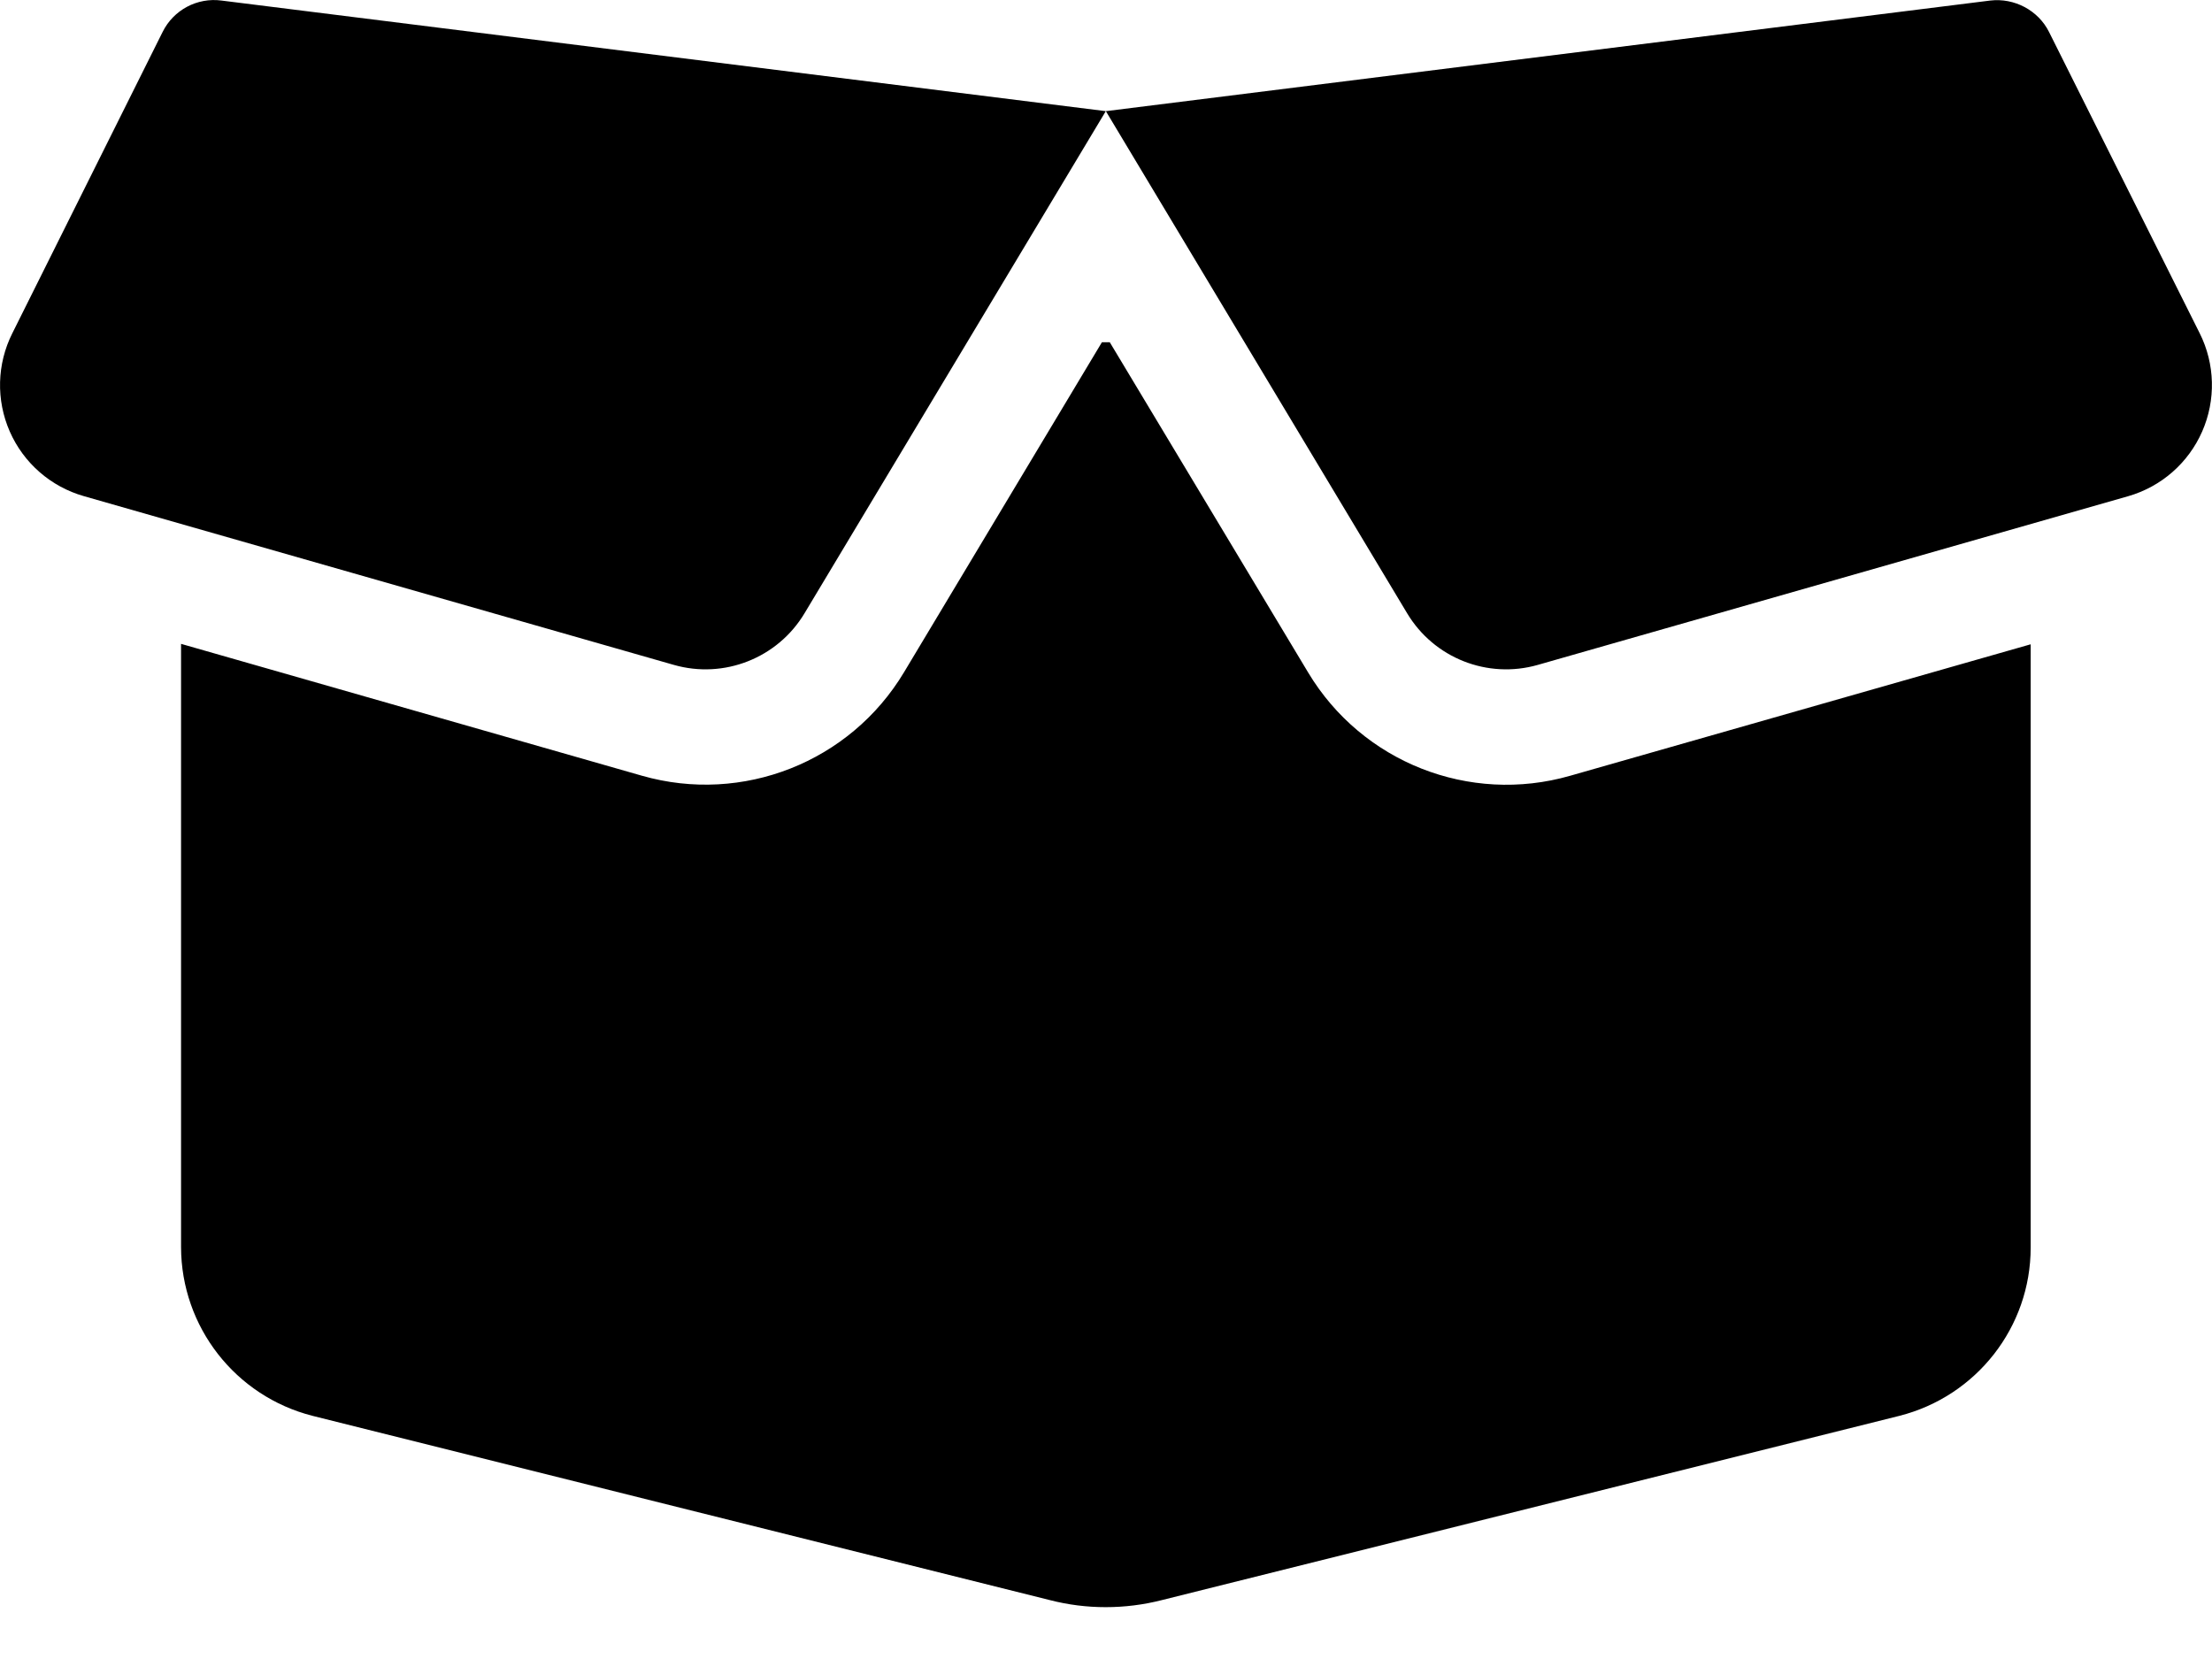
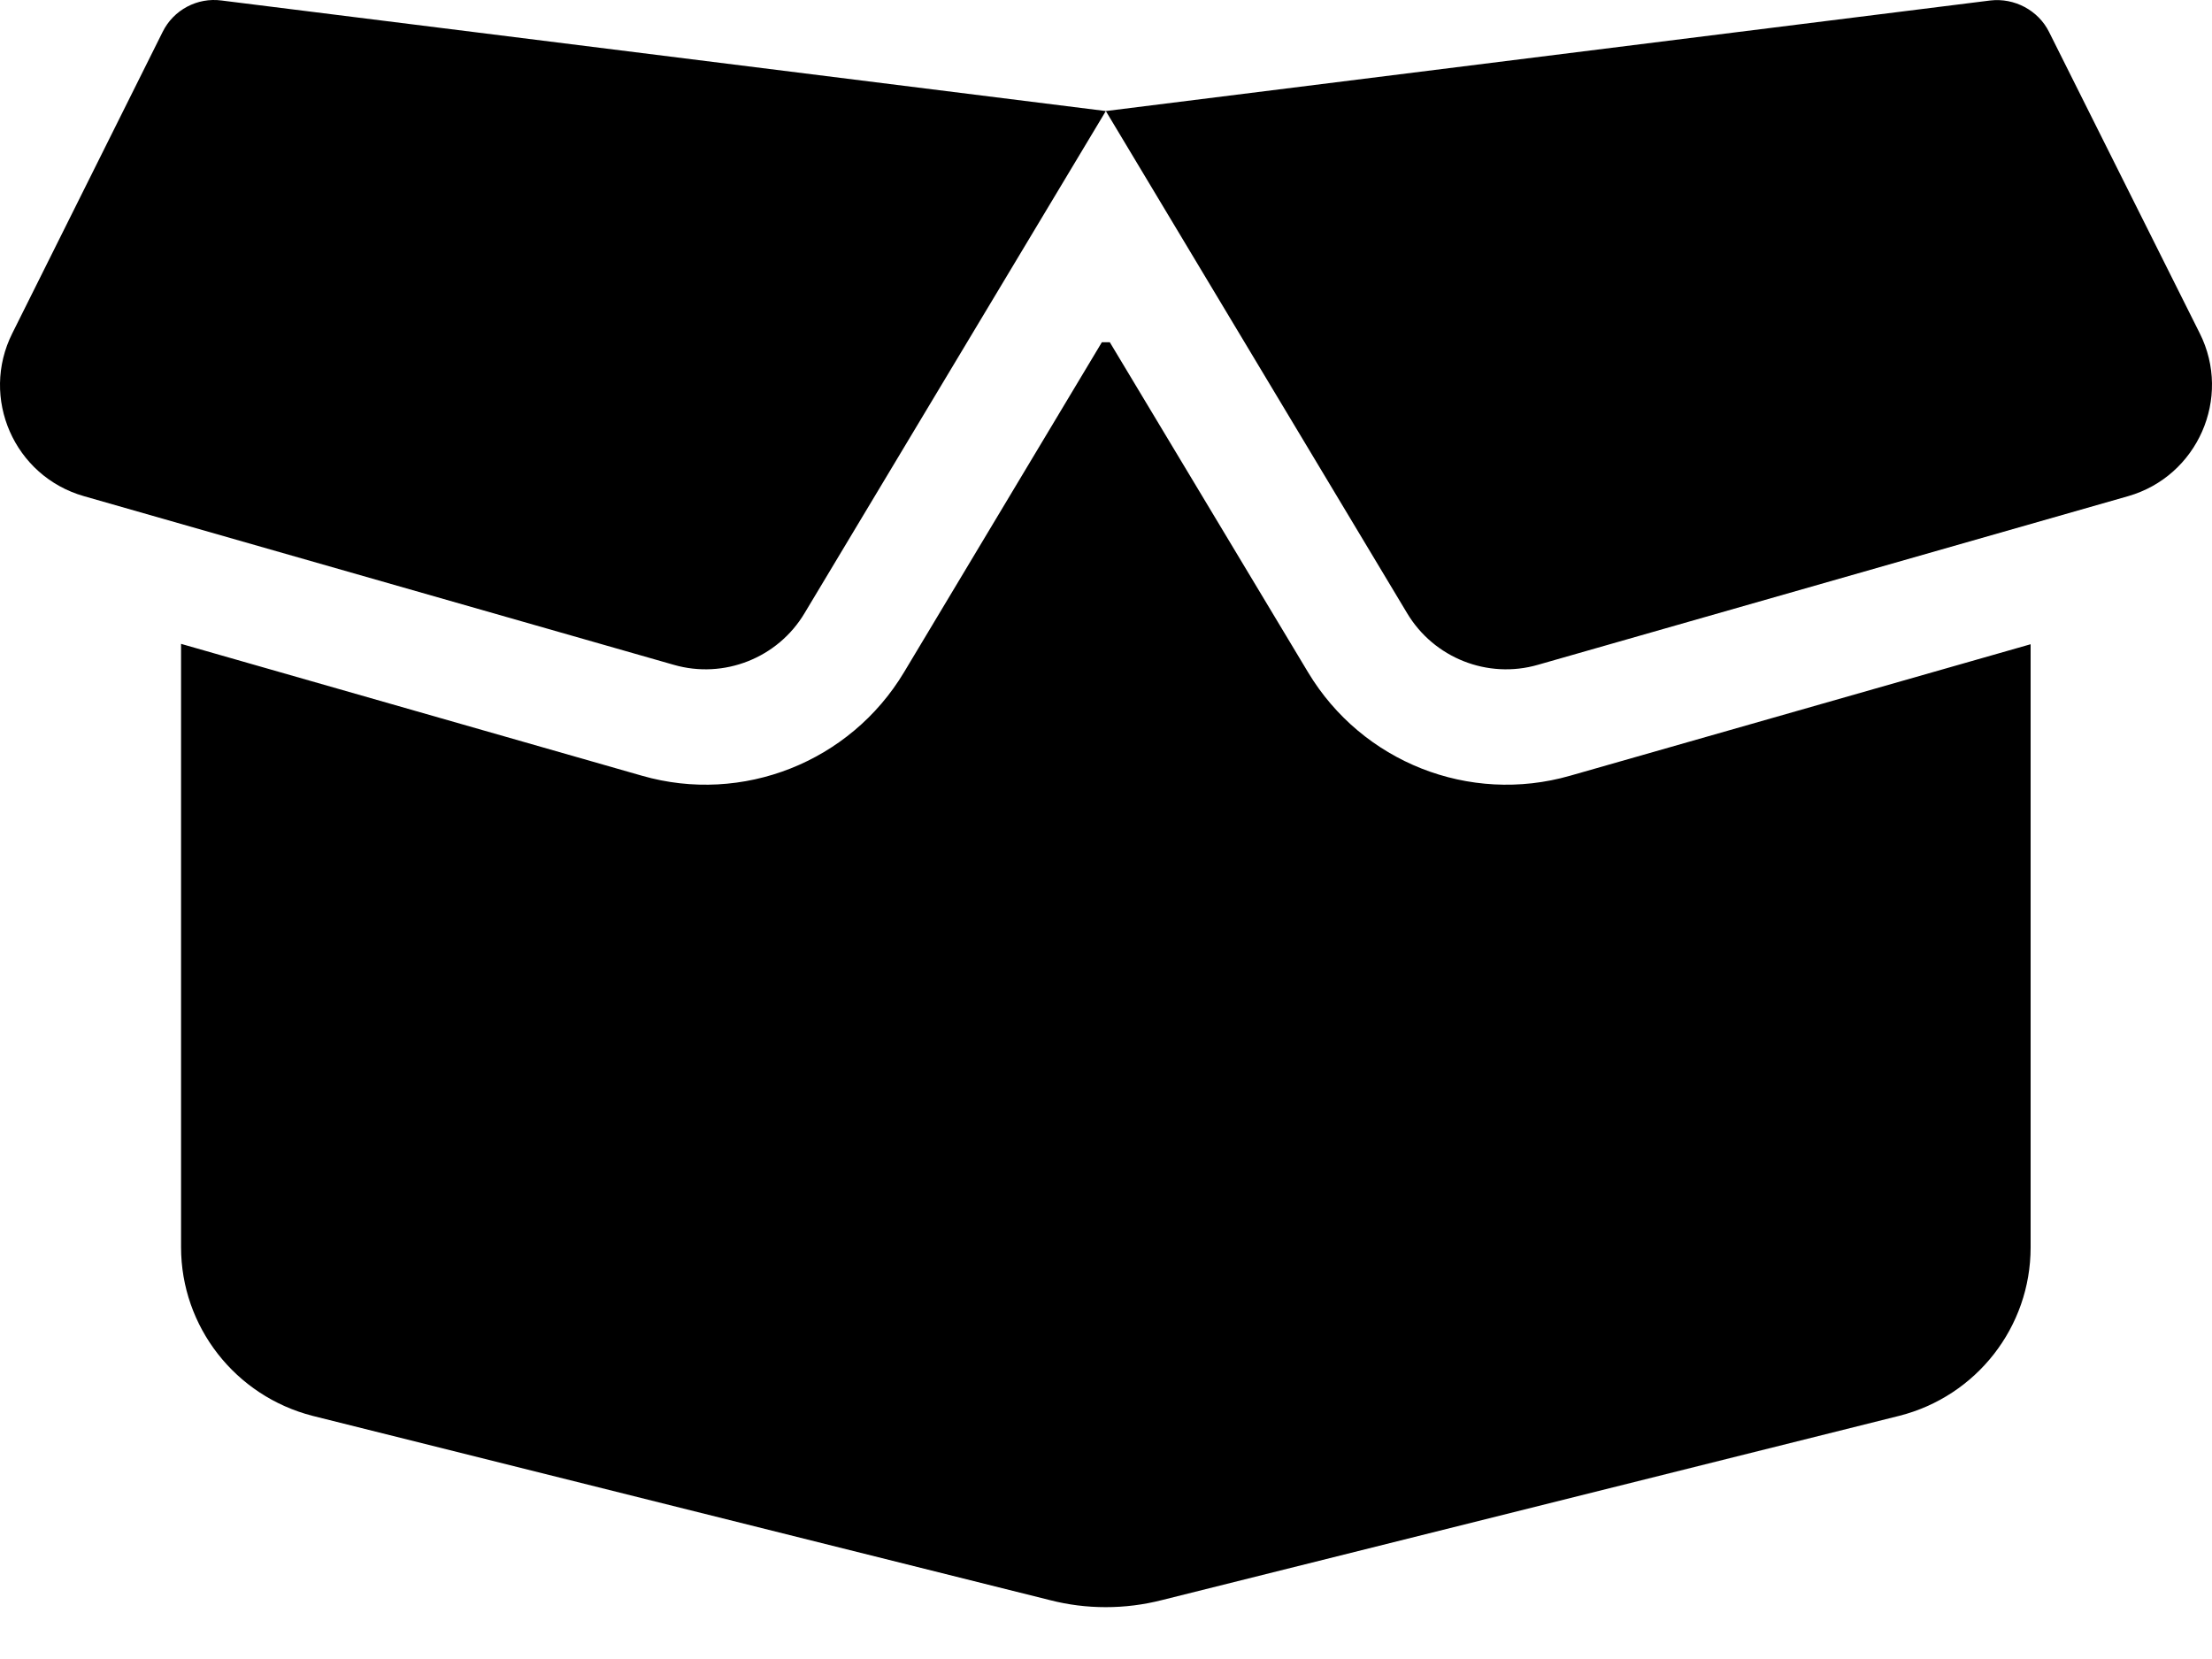
- <svg xmlns="http://www.w3.org/2000/svg" width="40" height="30" fill="none">
-   <path d="M2.941.577A1.036 1.036 0 014.006.01l15.991 2 15.992-2c.437-.052.869.177 1.064.568l2.725 5.449a2.092 2.092 0 01-1.294 2.946l-10.674 3.05a2.086 2.086 0 01-2.365-.934l-5.448-9.08-5.448 9.08a2.086 2.086 0 01-2.365.934L1.517 8.972A2.088 2.088 0 01.223 6.026L2.941.577zM20.069 6.19l3.586 5.97a4.18 4.18 0 004.736 1.869l8.33-2.378v10.91c0 1.436-.98 2.69-2.378 3.043L21.01 28.935c-.667.17-1.366.17-2.025 0L5.652 25.603a3.156 3.156 0 01-2.378-3.05v-10.91l8.336 2.385a4.184 4.184 0 004.736-1.869l3.58-5.97h.143z" fill="#000" />
+ <svg xmlns="http://www.w3.org/2000/svg" width="40" height="30" viewBox="0 0 40 30" fill="none">
+   <path d="M2.941 0.577C3.137 0.179 3.568 -0.05 4.006 0.009L19.997 2.008L35.989 0.009C36.426 -0.043 36.858 0.186 37.053 0.577L39.778 6.026C40.365 7.195 39.738 8.612 38.484 8.972L27.81 12.022C26.902 12.284 25.929 11.898 25.445 11.088L19.997 2.008L14.549 11.088C14.066 11.898 13.092 12.284 12.184 12.022L1.517 8.972C0.256 8.612 -0.364 7.195 0.223 6.026L2.941 0.577ZM20.069 6.189L23.655 12.159C24.629 13.78 26.569 14.55 28.391 14.028L36.72 11.65V22.559C36.72 23.996 35.74 25.25 34.343 25.603L21.01 28.935C20.343 29.105 19.645 29.105 18.985 28.935L5.652 25.603C4.254 25.244 3.274 23.99 3.274 22.553V11.643L11.61 14.028C13.426 14.55 15.372 13.78 16.346 12.159L19.925 6.189H20.069Z" fill="black" />
</svg>
